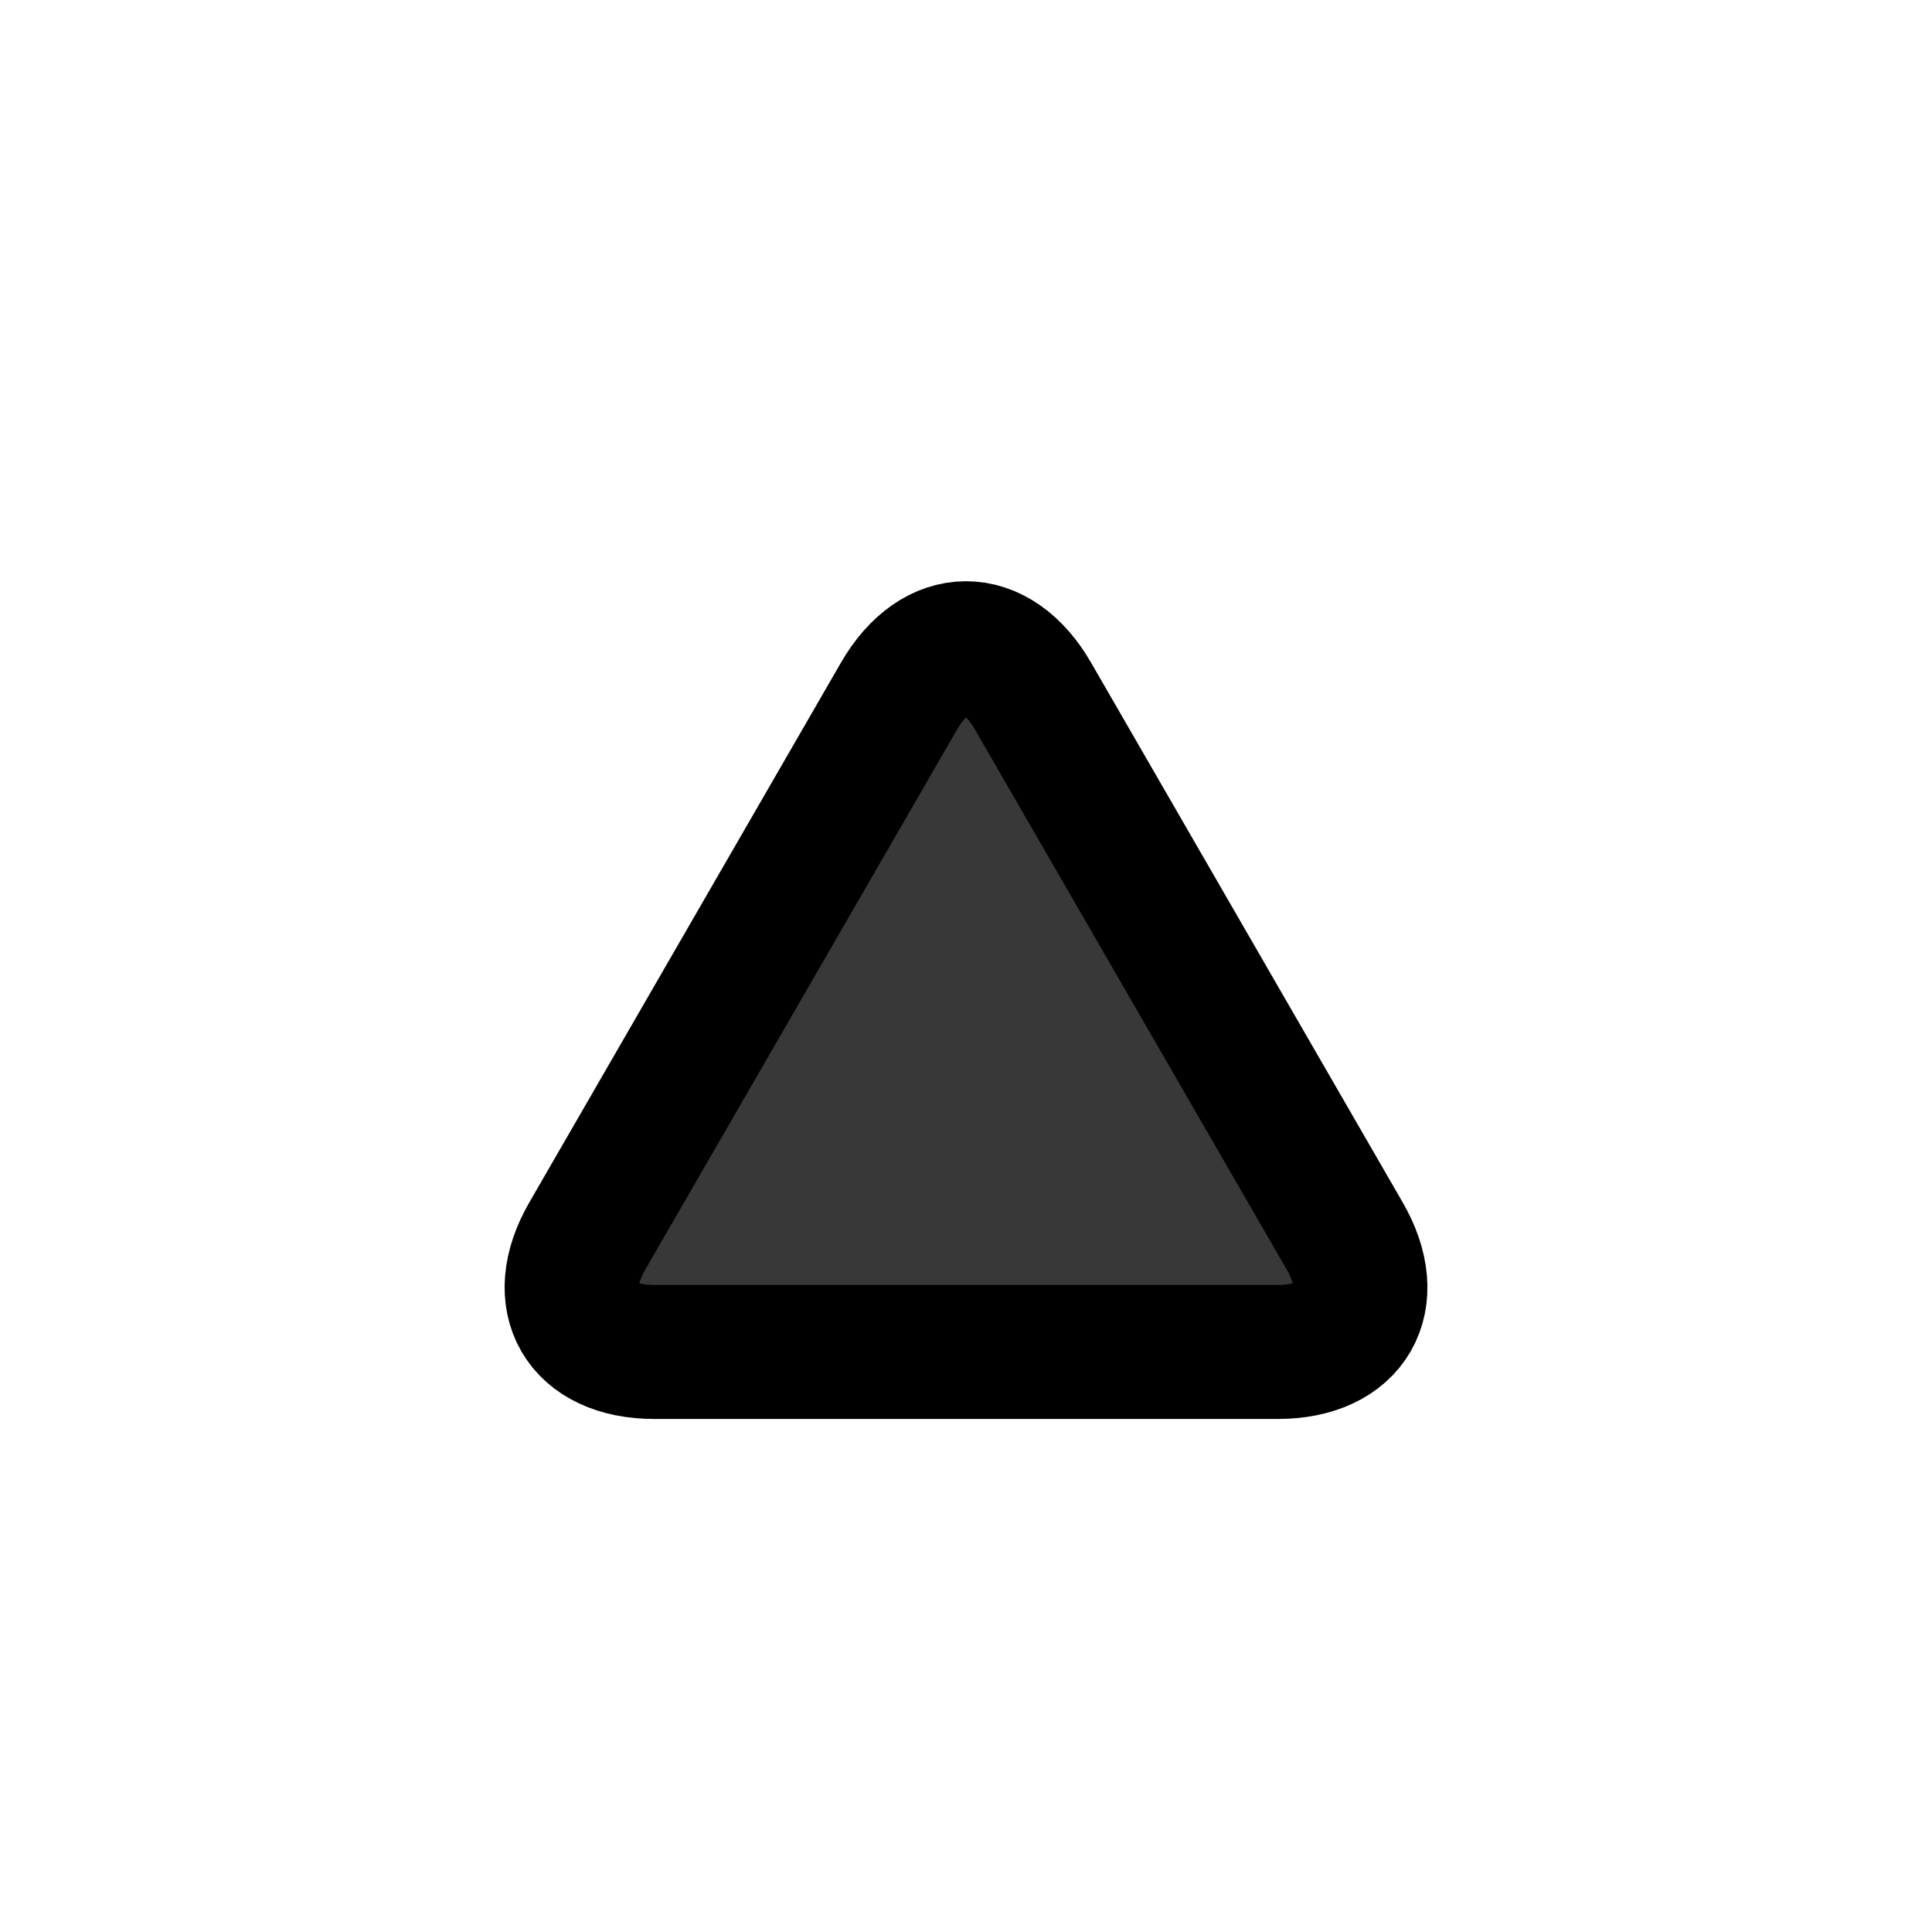
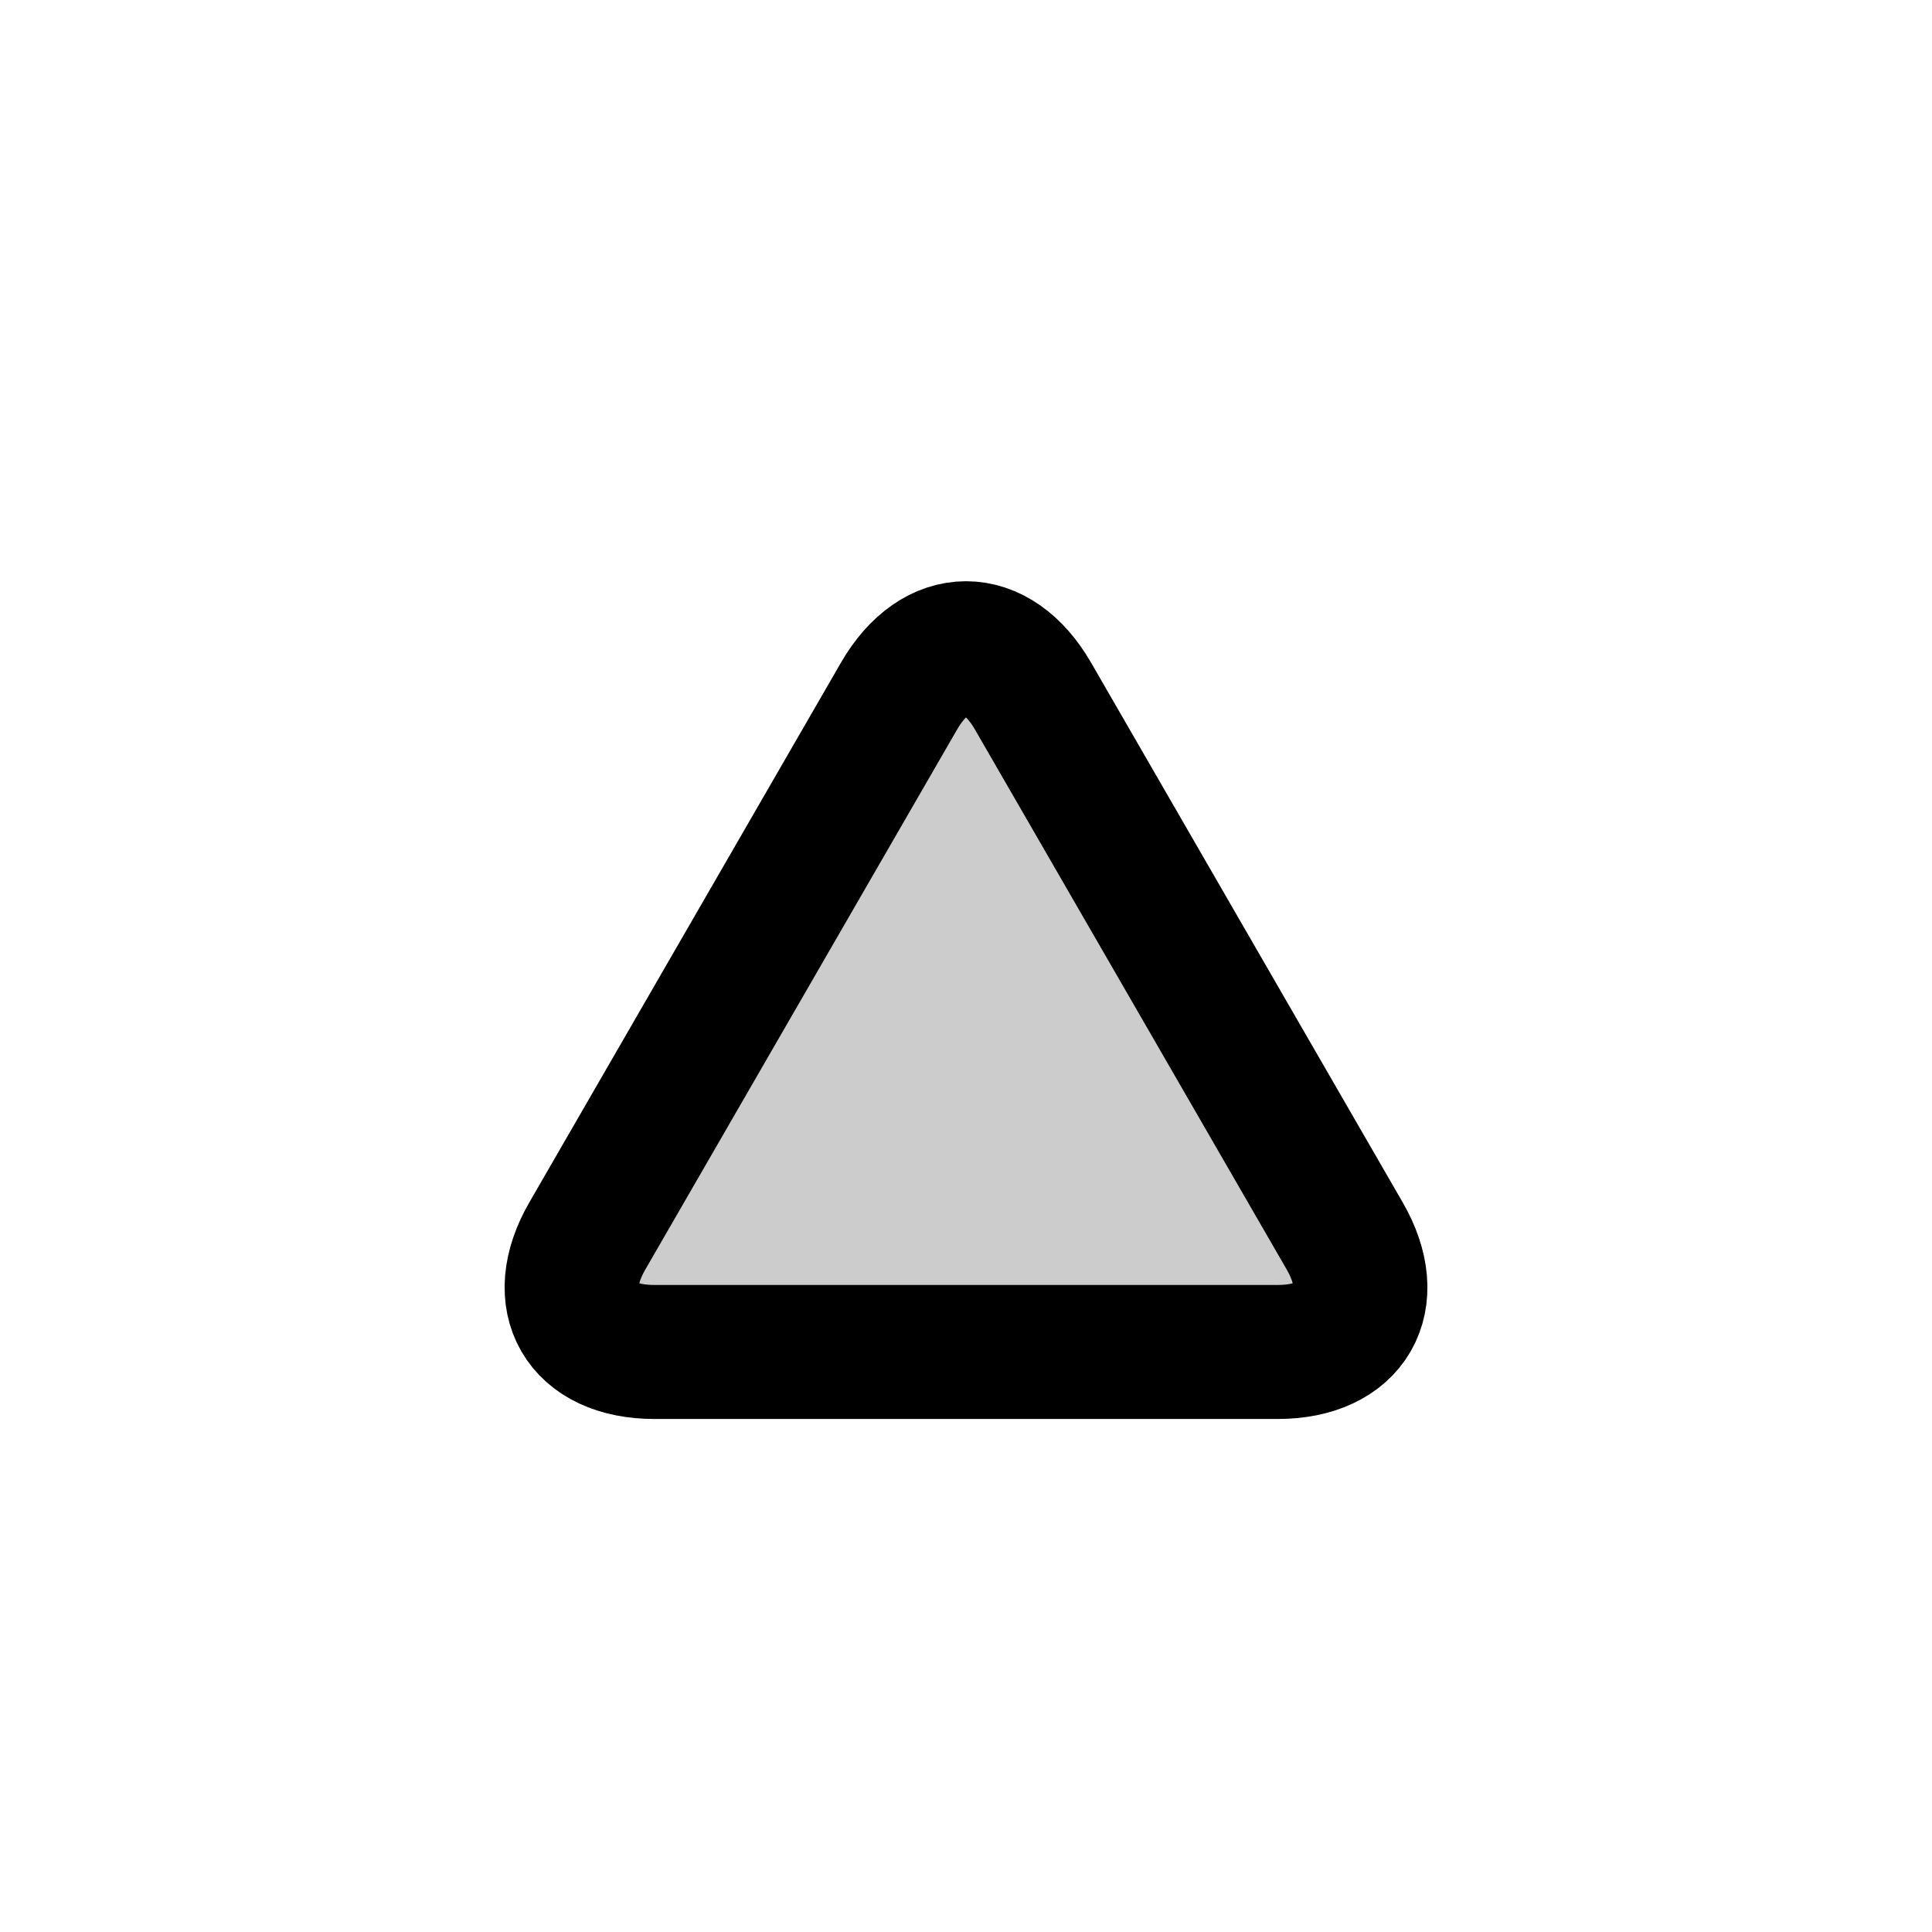
<svg xmlns="http://www.w3.org/2000/svg" version="1.1" id="Layer_1" x="0px" y="0px" width="72.083px" height="72.083px" viewBox="0 0 72.083 72.083" enable-background="new 0 0 72.083 72.083" xml:space="preserve">
  <g>
-     <path fill="#010101" d="M17.977,7.538" />
-     <path fill="none" stroke="#000000" stroke-linecap="round" stroke-linejoin="round" stroke-miterlimit="10" d="M17.977,7.538" />
+     <path fill="currentColor" fill-opacity=".2" d="M17.977,7.538" />
+     <path fill="none" stroke="currentColor" stroke-linecap="round" stroke-linejoin="round" stroke-miterlimit="10" d="M17.977,7.538" />
  </g>
  <g>
-     <path fill="#373837" d="M24.414,50.442c-2.75,0-3.875-1.949-2.5-4.33l11.628-20.14c1.375-2.382,3.625-2.382,5,0l11.628,20.14   c1.375,2.382,0.25,4.33-2.5,4.33H24.414z" />
-     <path fill="none" stroke="#000000" stroke-width="5" stroke-linecap="round" stroke-linejoin="round" stroke-miterlimit="10" d="   M24.414,50.442c-2.75,0-3.875-1.949-2.5-4.33l11.628-20.14c1.375-2.382,3.625-2.382,5,0l11.628,20.14   c1.375,2.382,0.25,4.33-2.5,4.33H24.414z" />
+     <path fill="currentColor" fill-opacity=".2" d="M24.414,50.442c-2.75,0-3.875-1.949-2.5-4.33l11.628-20.14c1.375-2.382,3.625-2.382,5,0l11.628,20.14   c1.375,2.382,0.25,4.33-2.5,4.33H24.414z" />
+     <path fill="none" stroke="currentColor" stroke-width="5" stroke-linecap="round" stroke-linejoin="round" stroke-miterlimit="10" d="   M24.414,50.442c-2.75,0-3.875-1.949-2.5-4.33l11.628-20.14c1.375-2.382,3.625-2.382,5,0l11.628,20.14   c1.375,2.382,0.25,4.33-2.5,4.33H24.414z" />
  </g>
</svg>
